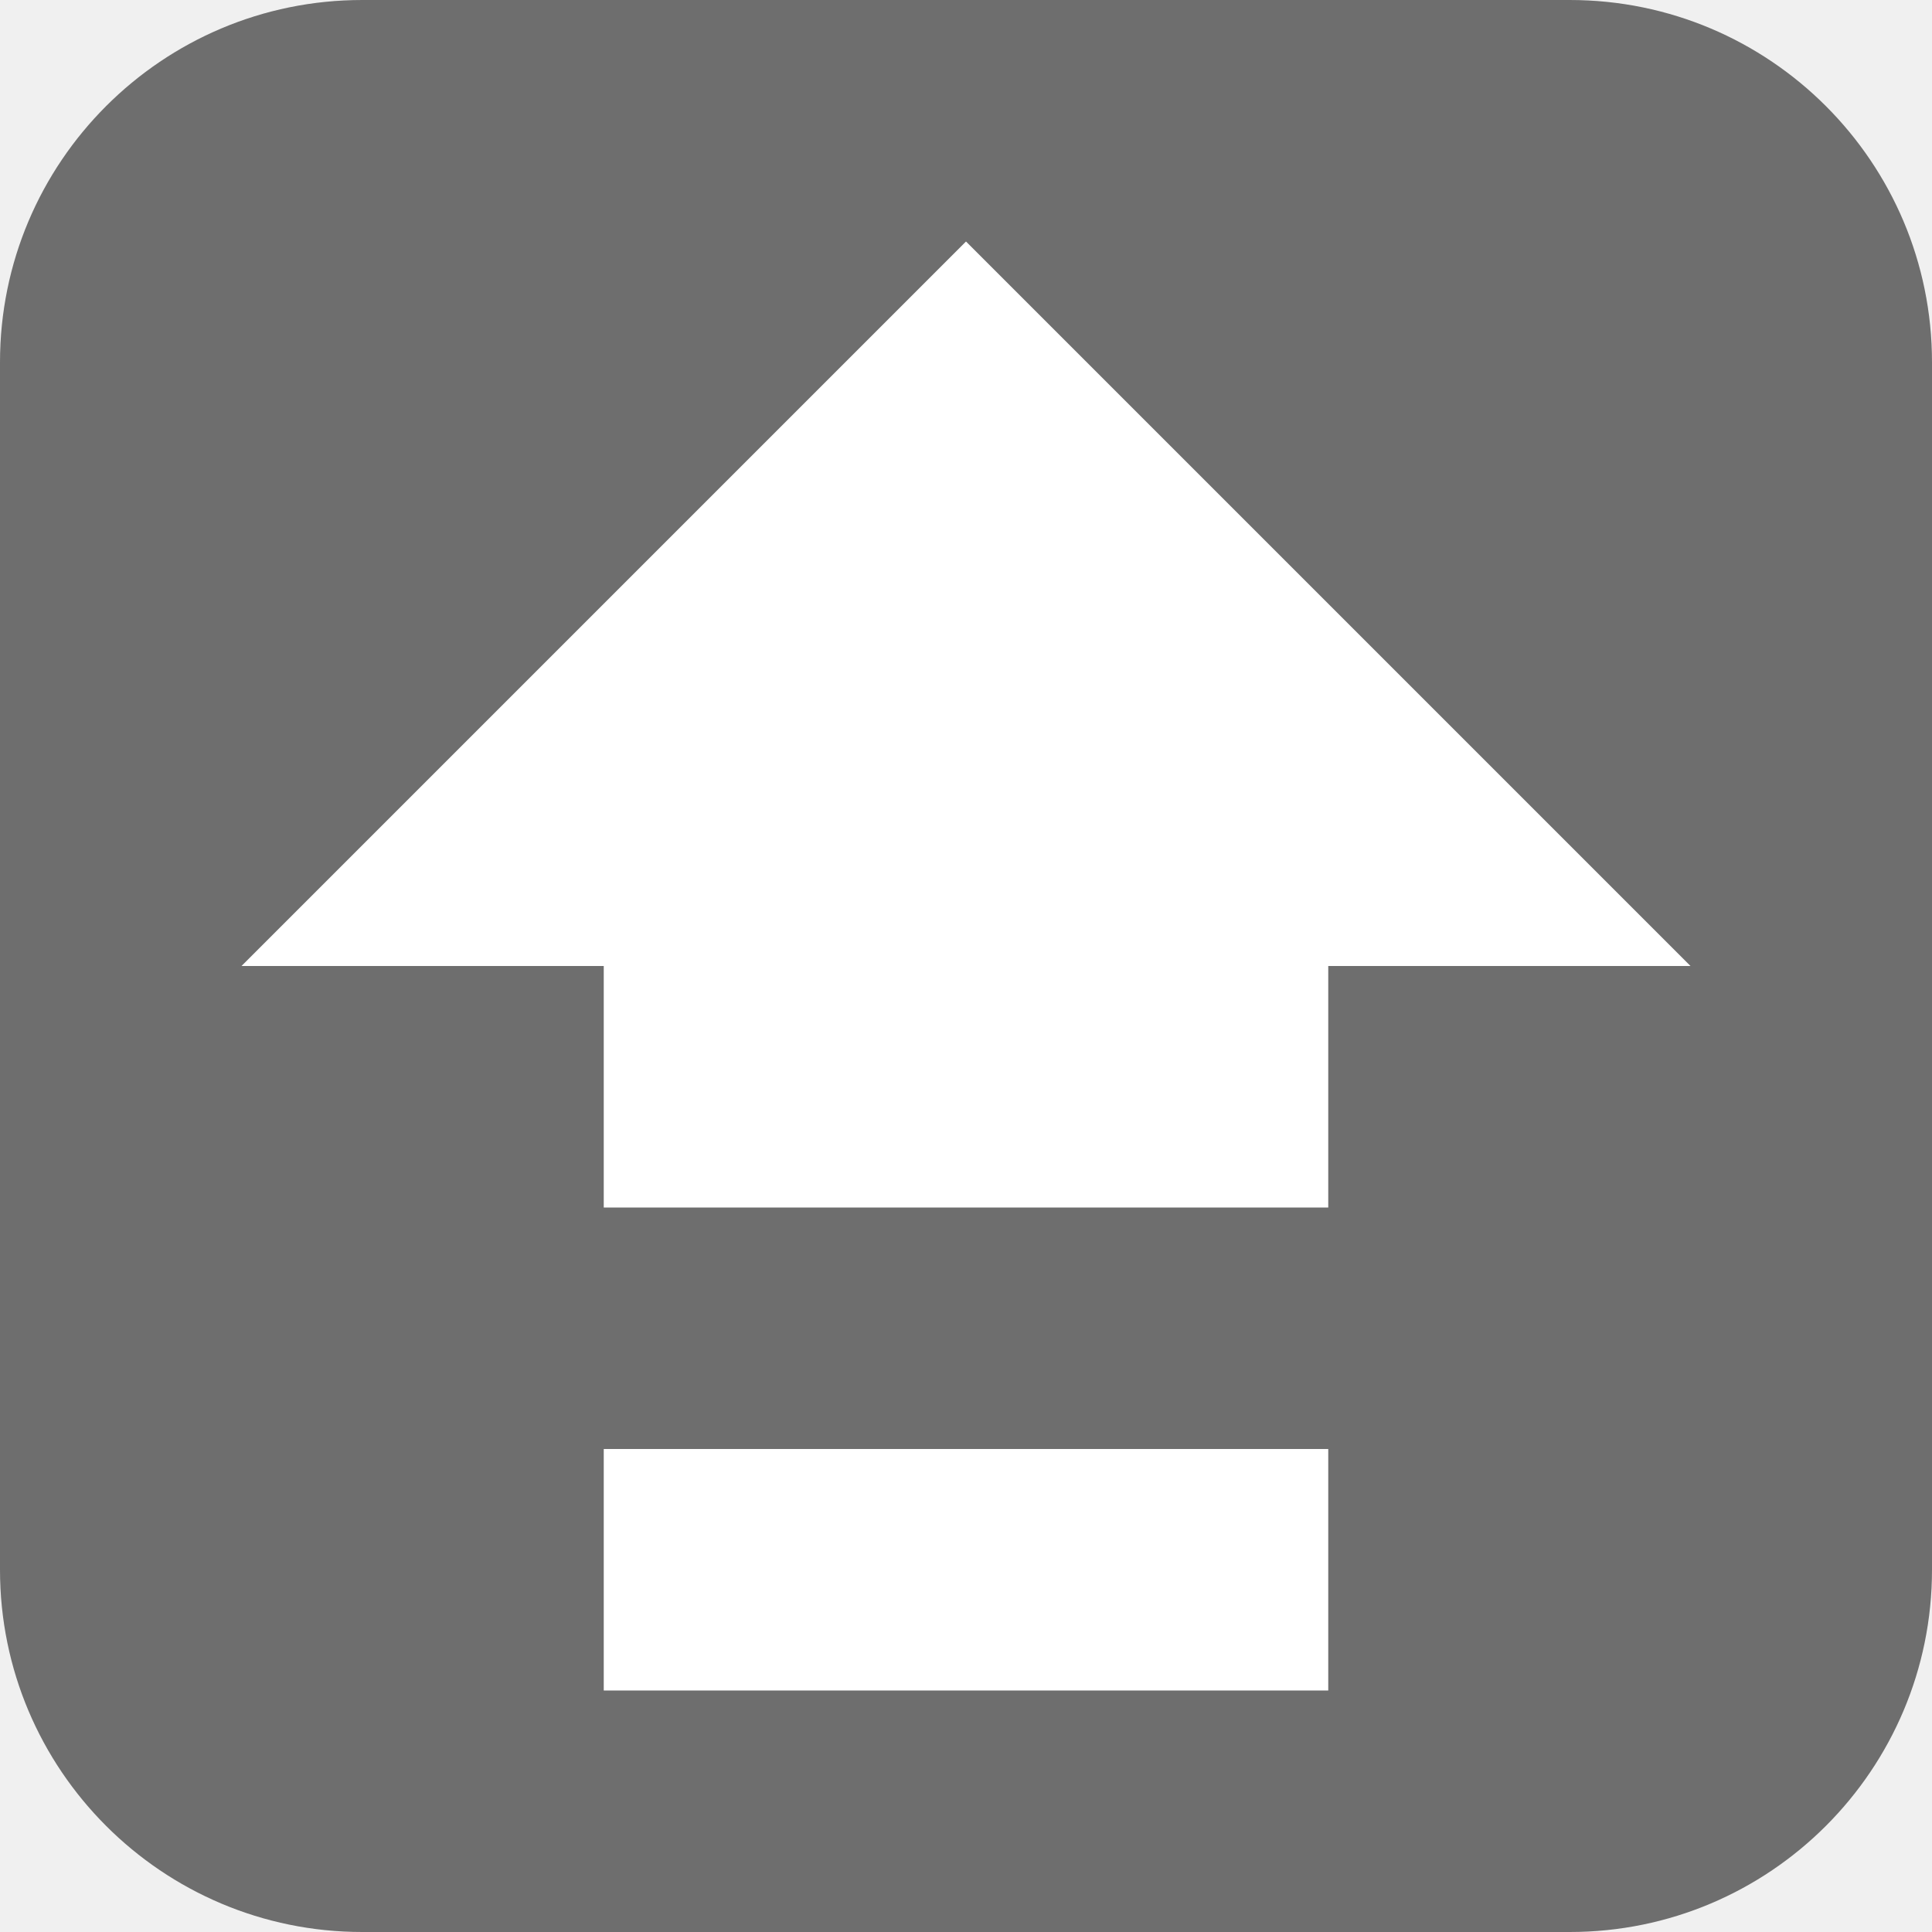
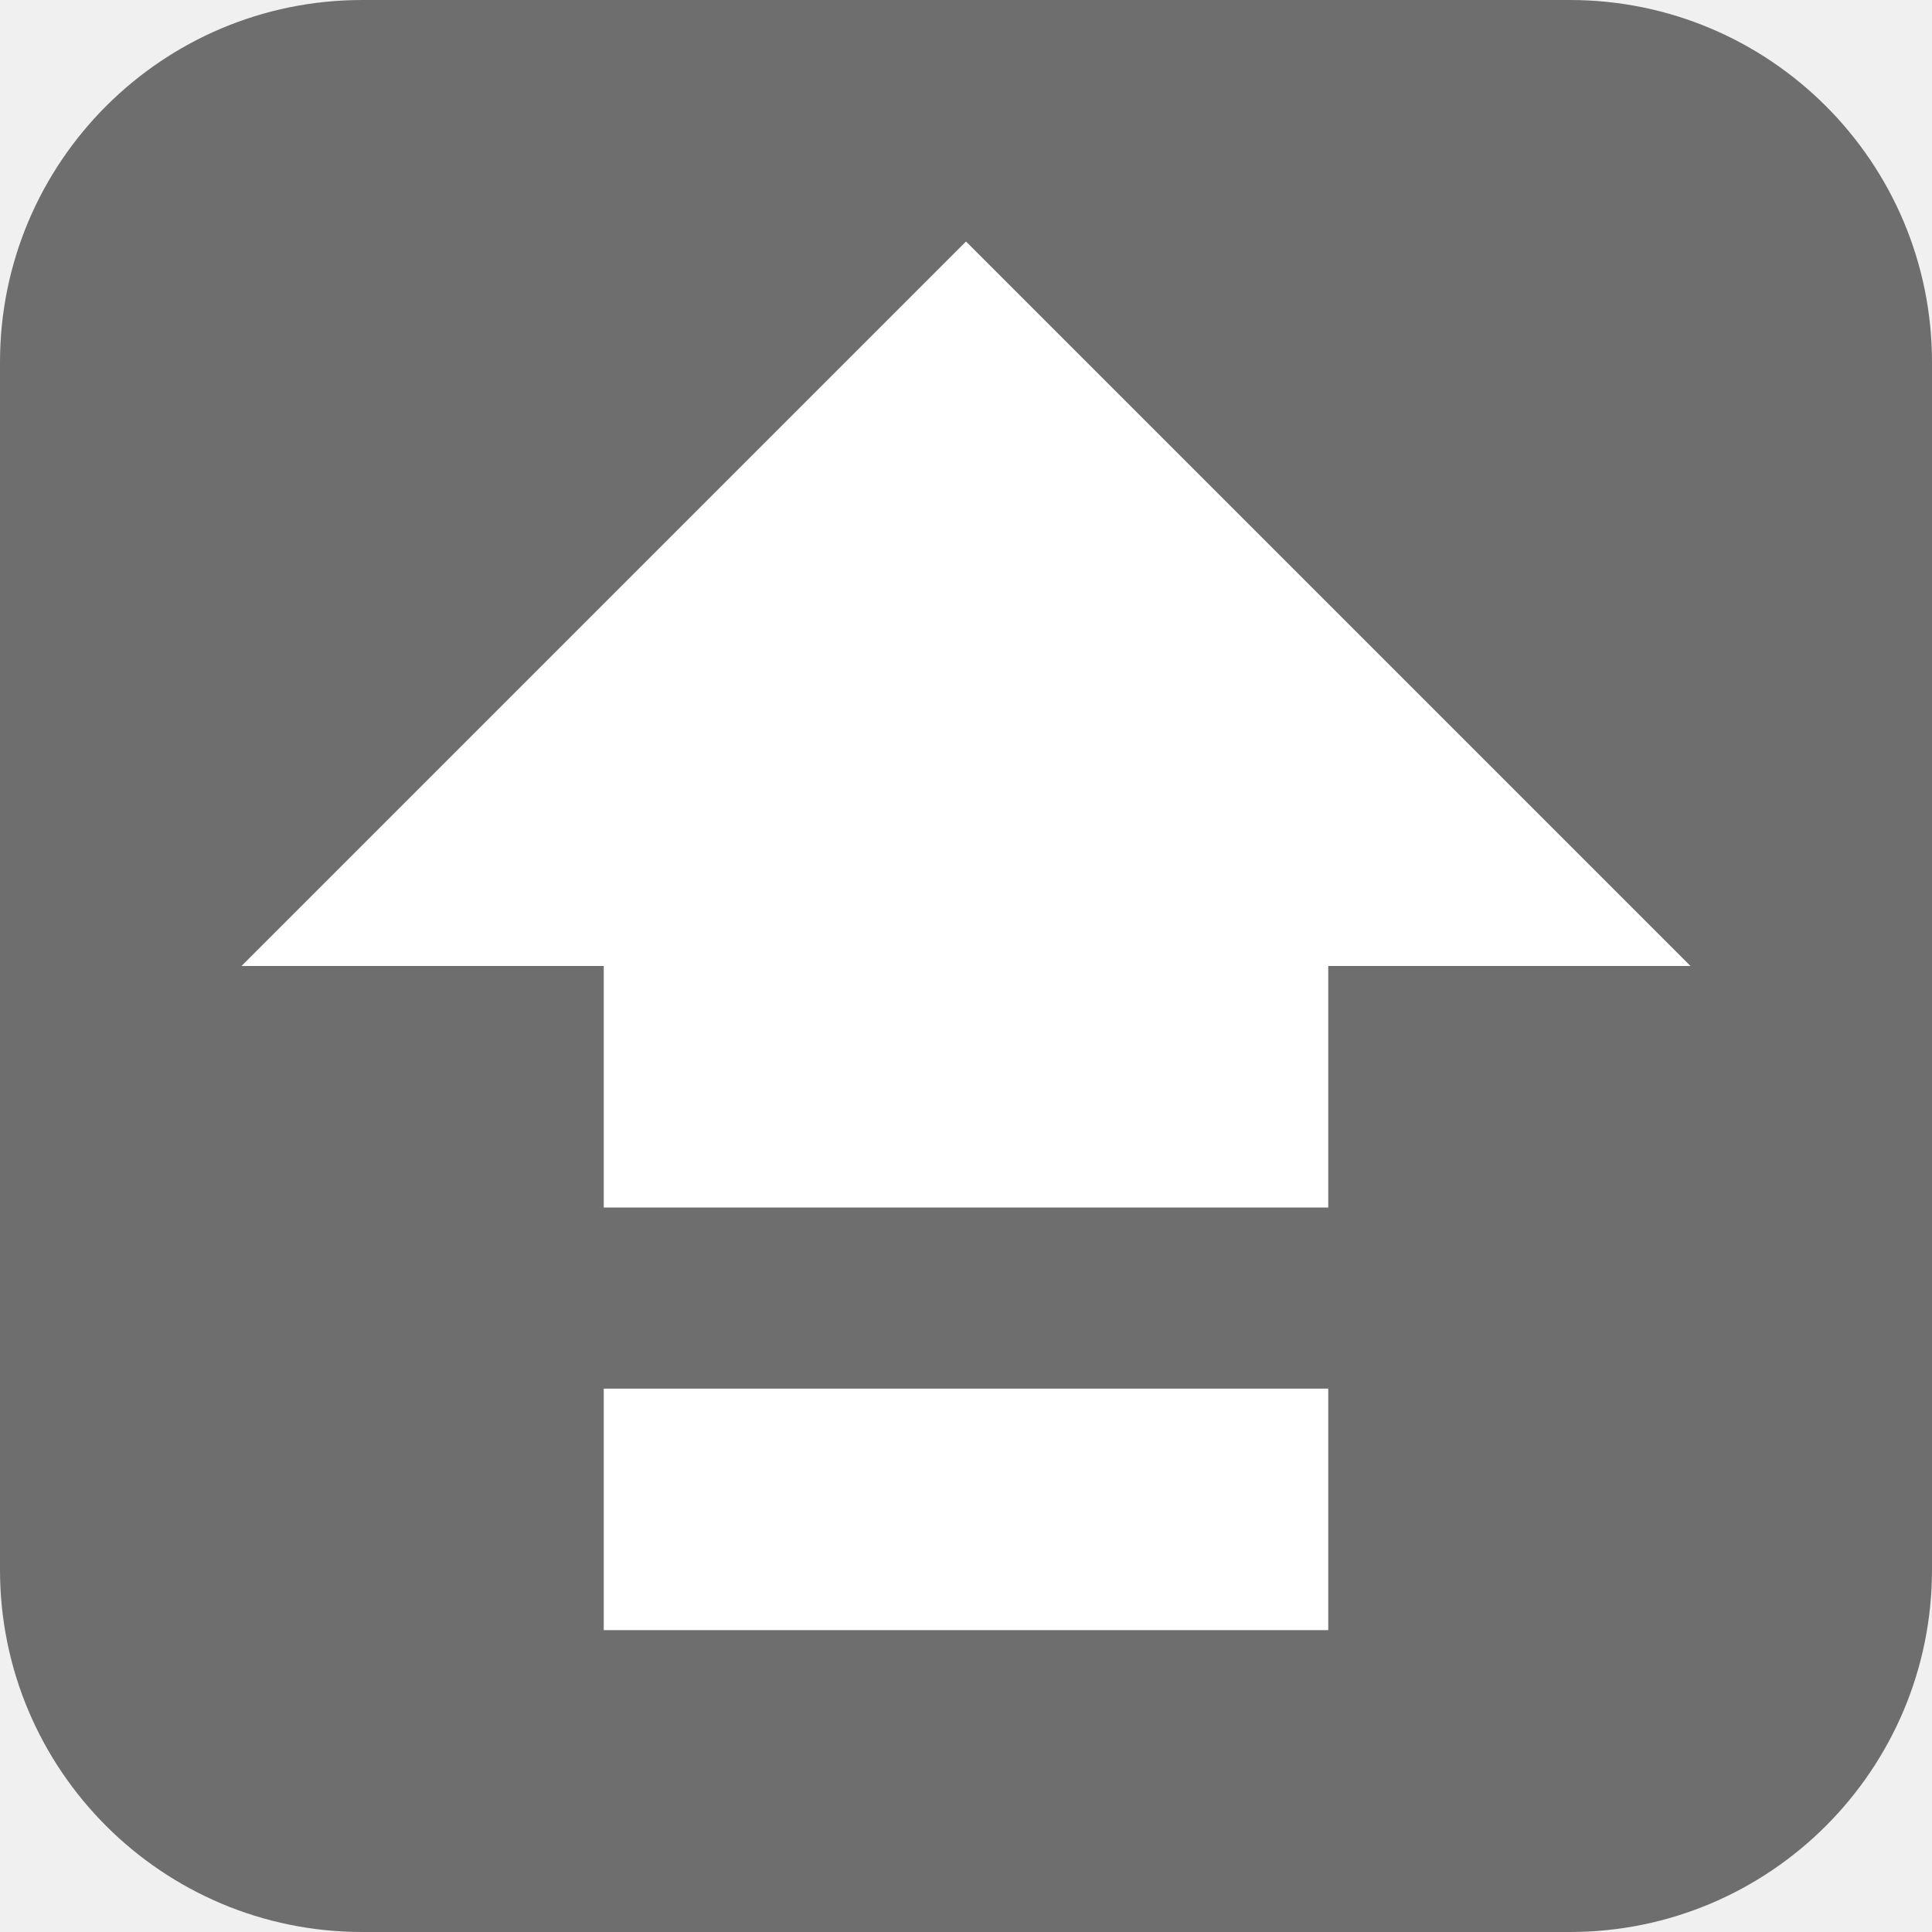
<svg xmlns="http://www.w3.org/2000/svg" width="16" height="16" viewBox="0 0 16 16">
  <g fill="none" fill-rule="evenodd">
    <rect width="16" height="16" fill="#6E6E6E" rx="3" />
-     <rect width="6" height="2" x="5" y="12" fill="#FFF" />
+     <rect width="6" height="2" x="5" y="11.5" fill="#FFF" />
    <path fill="#FFF" d="M2,8 L8,2 L14,8 L11,8 L11,10 L5,10 L5,8 L2,8 Z" />
  </g>
</svg>
